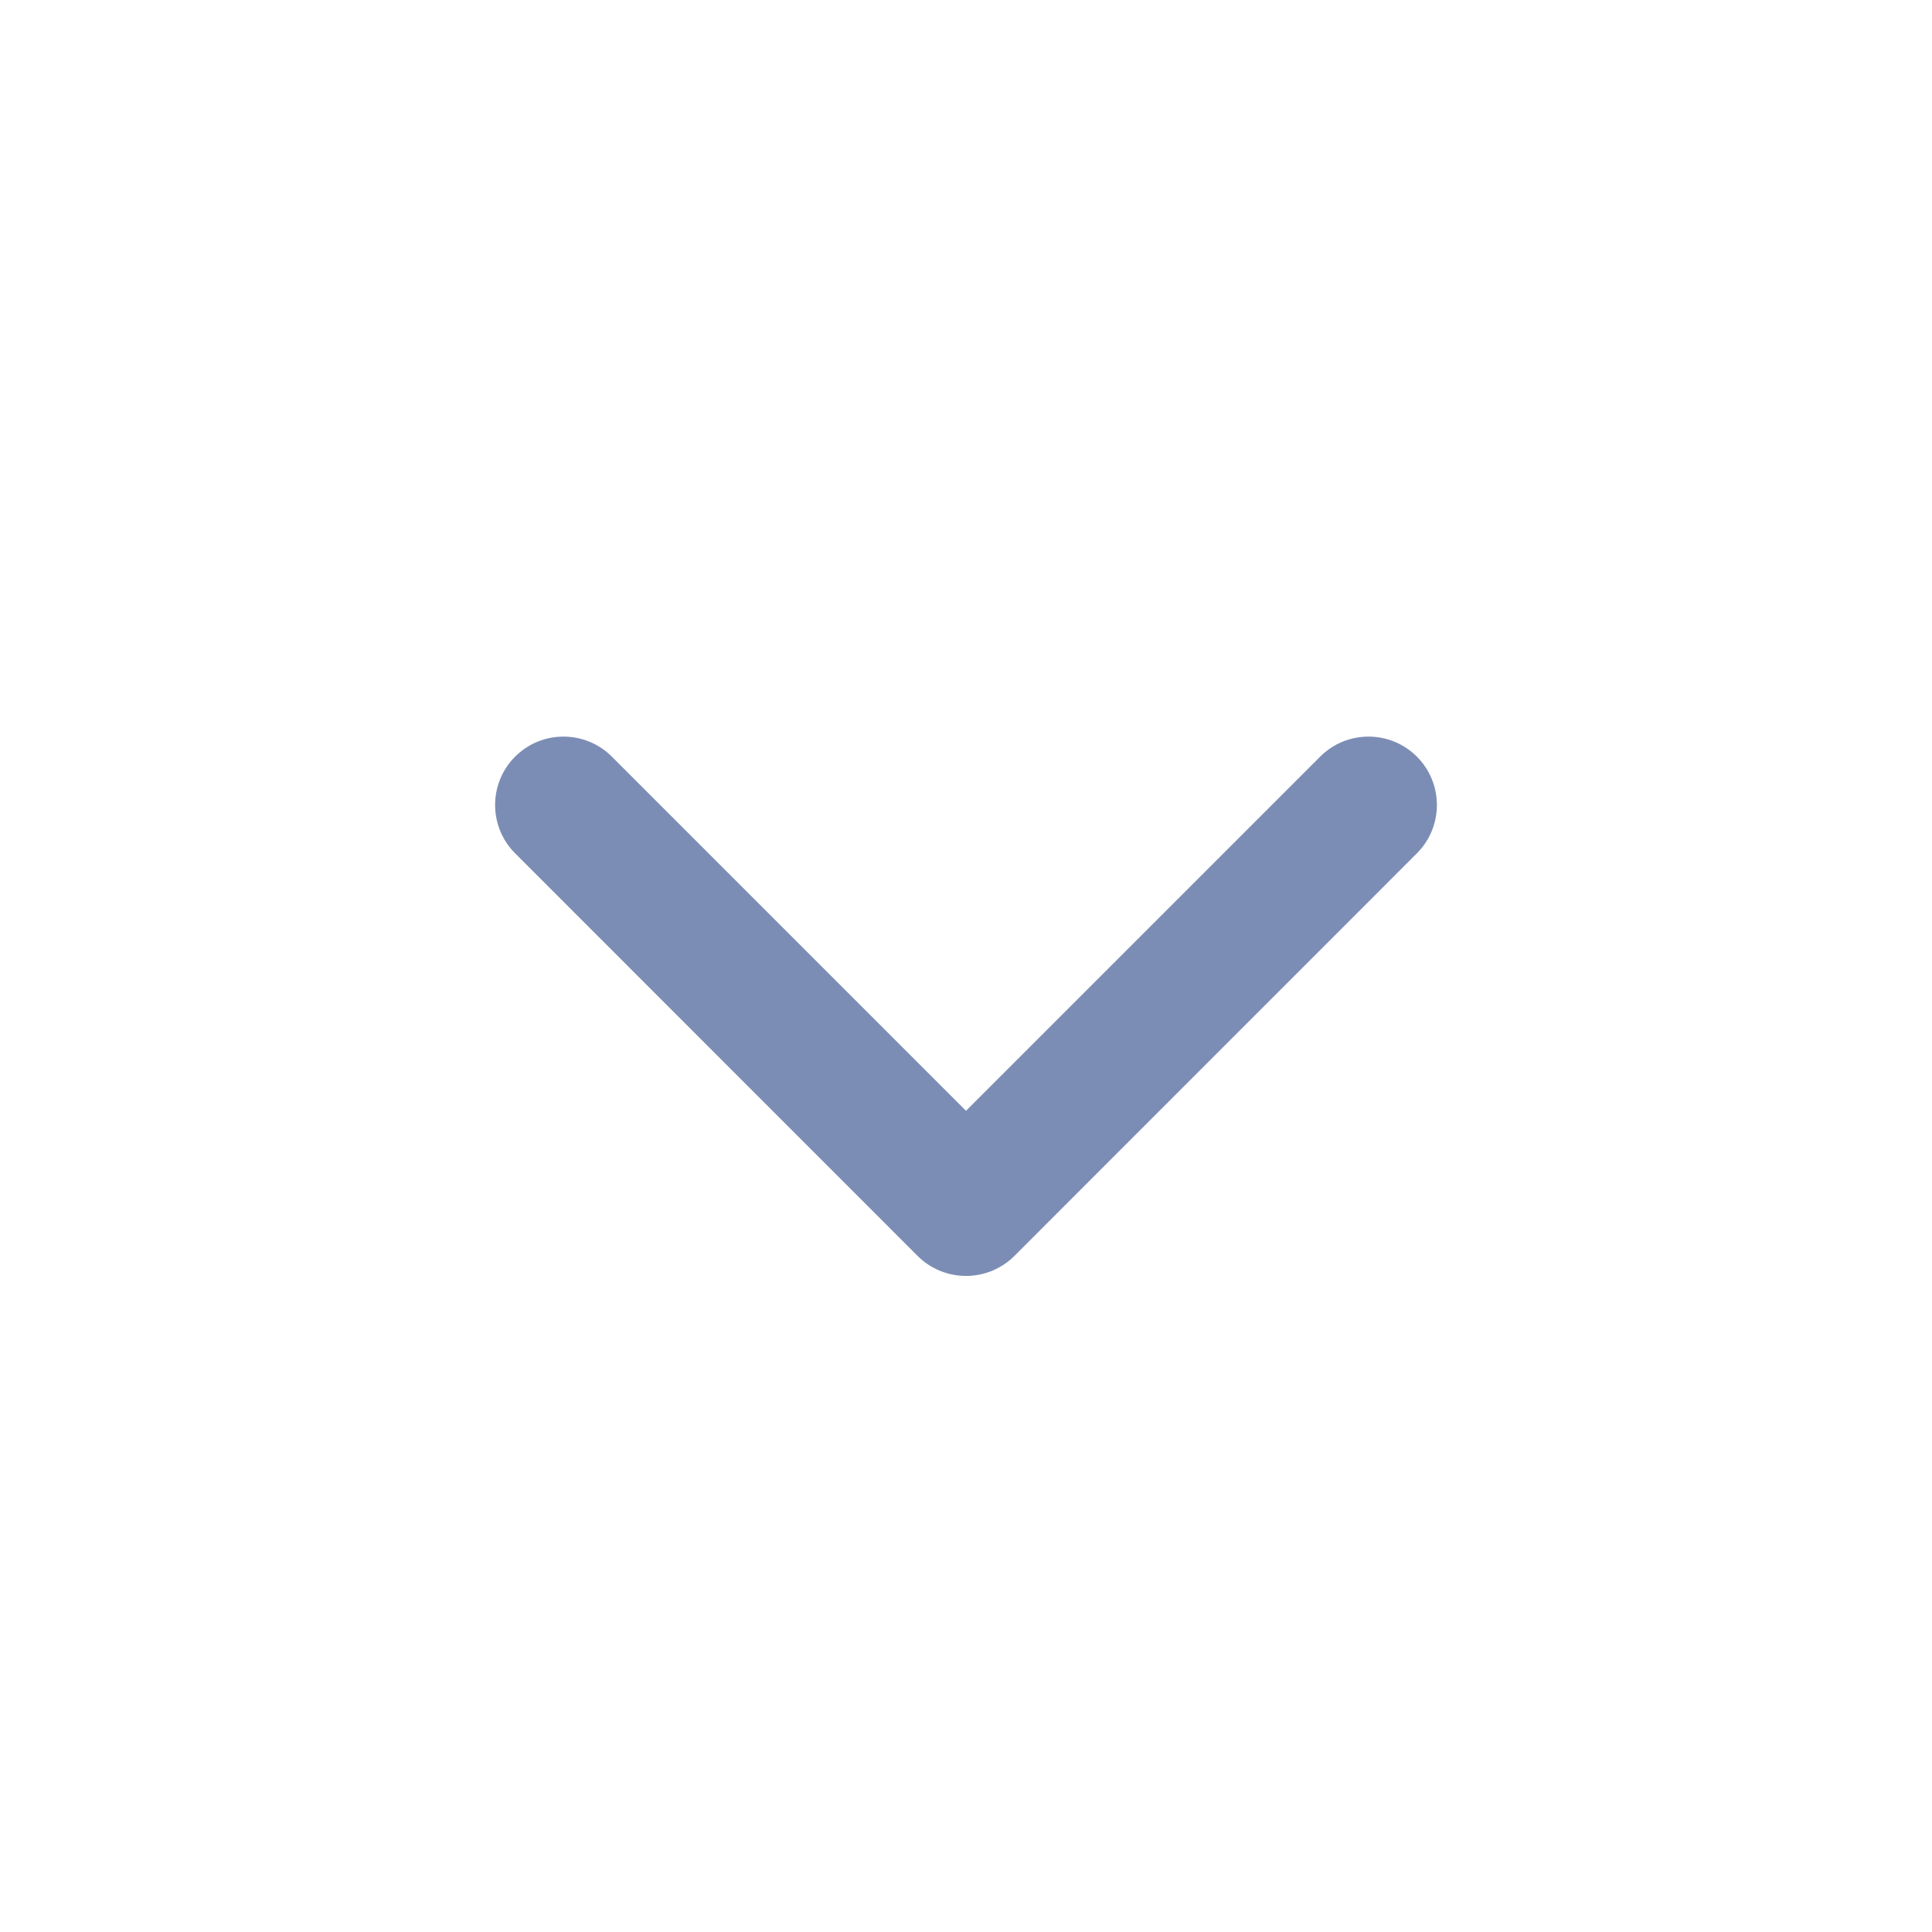
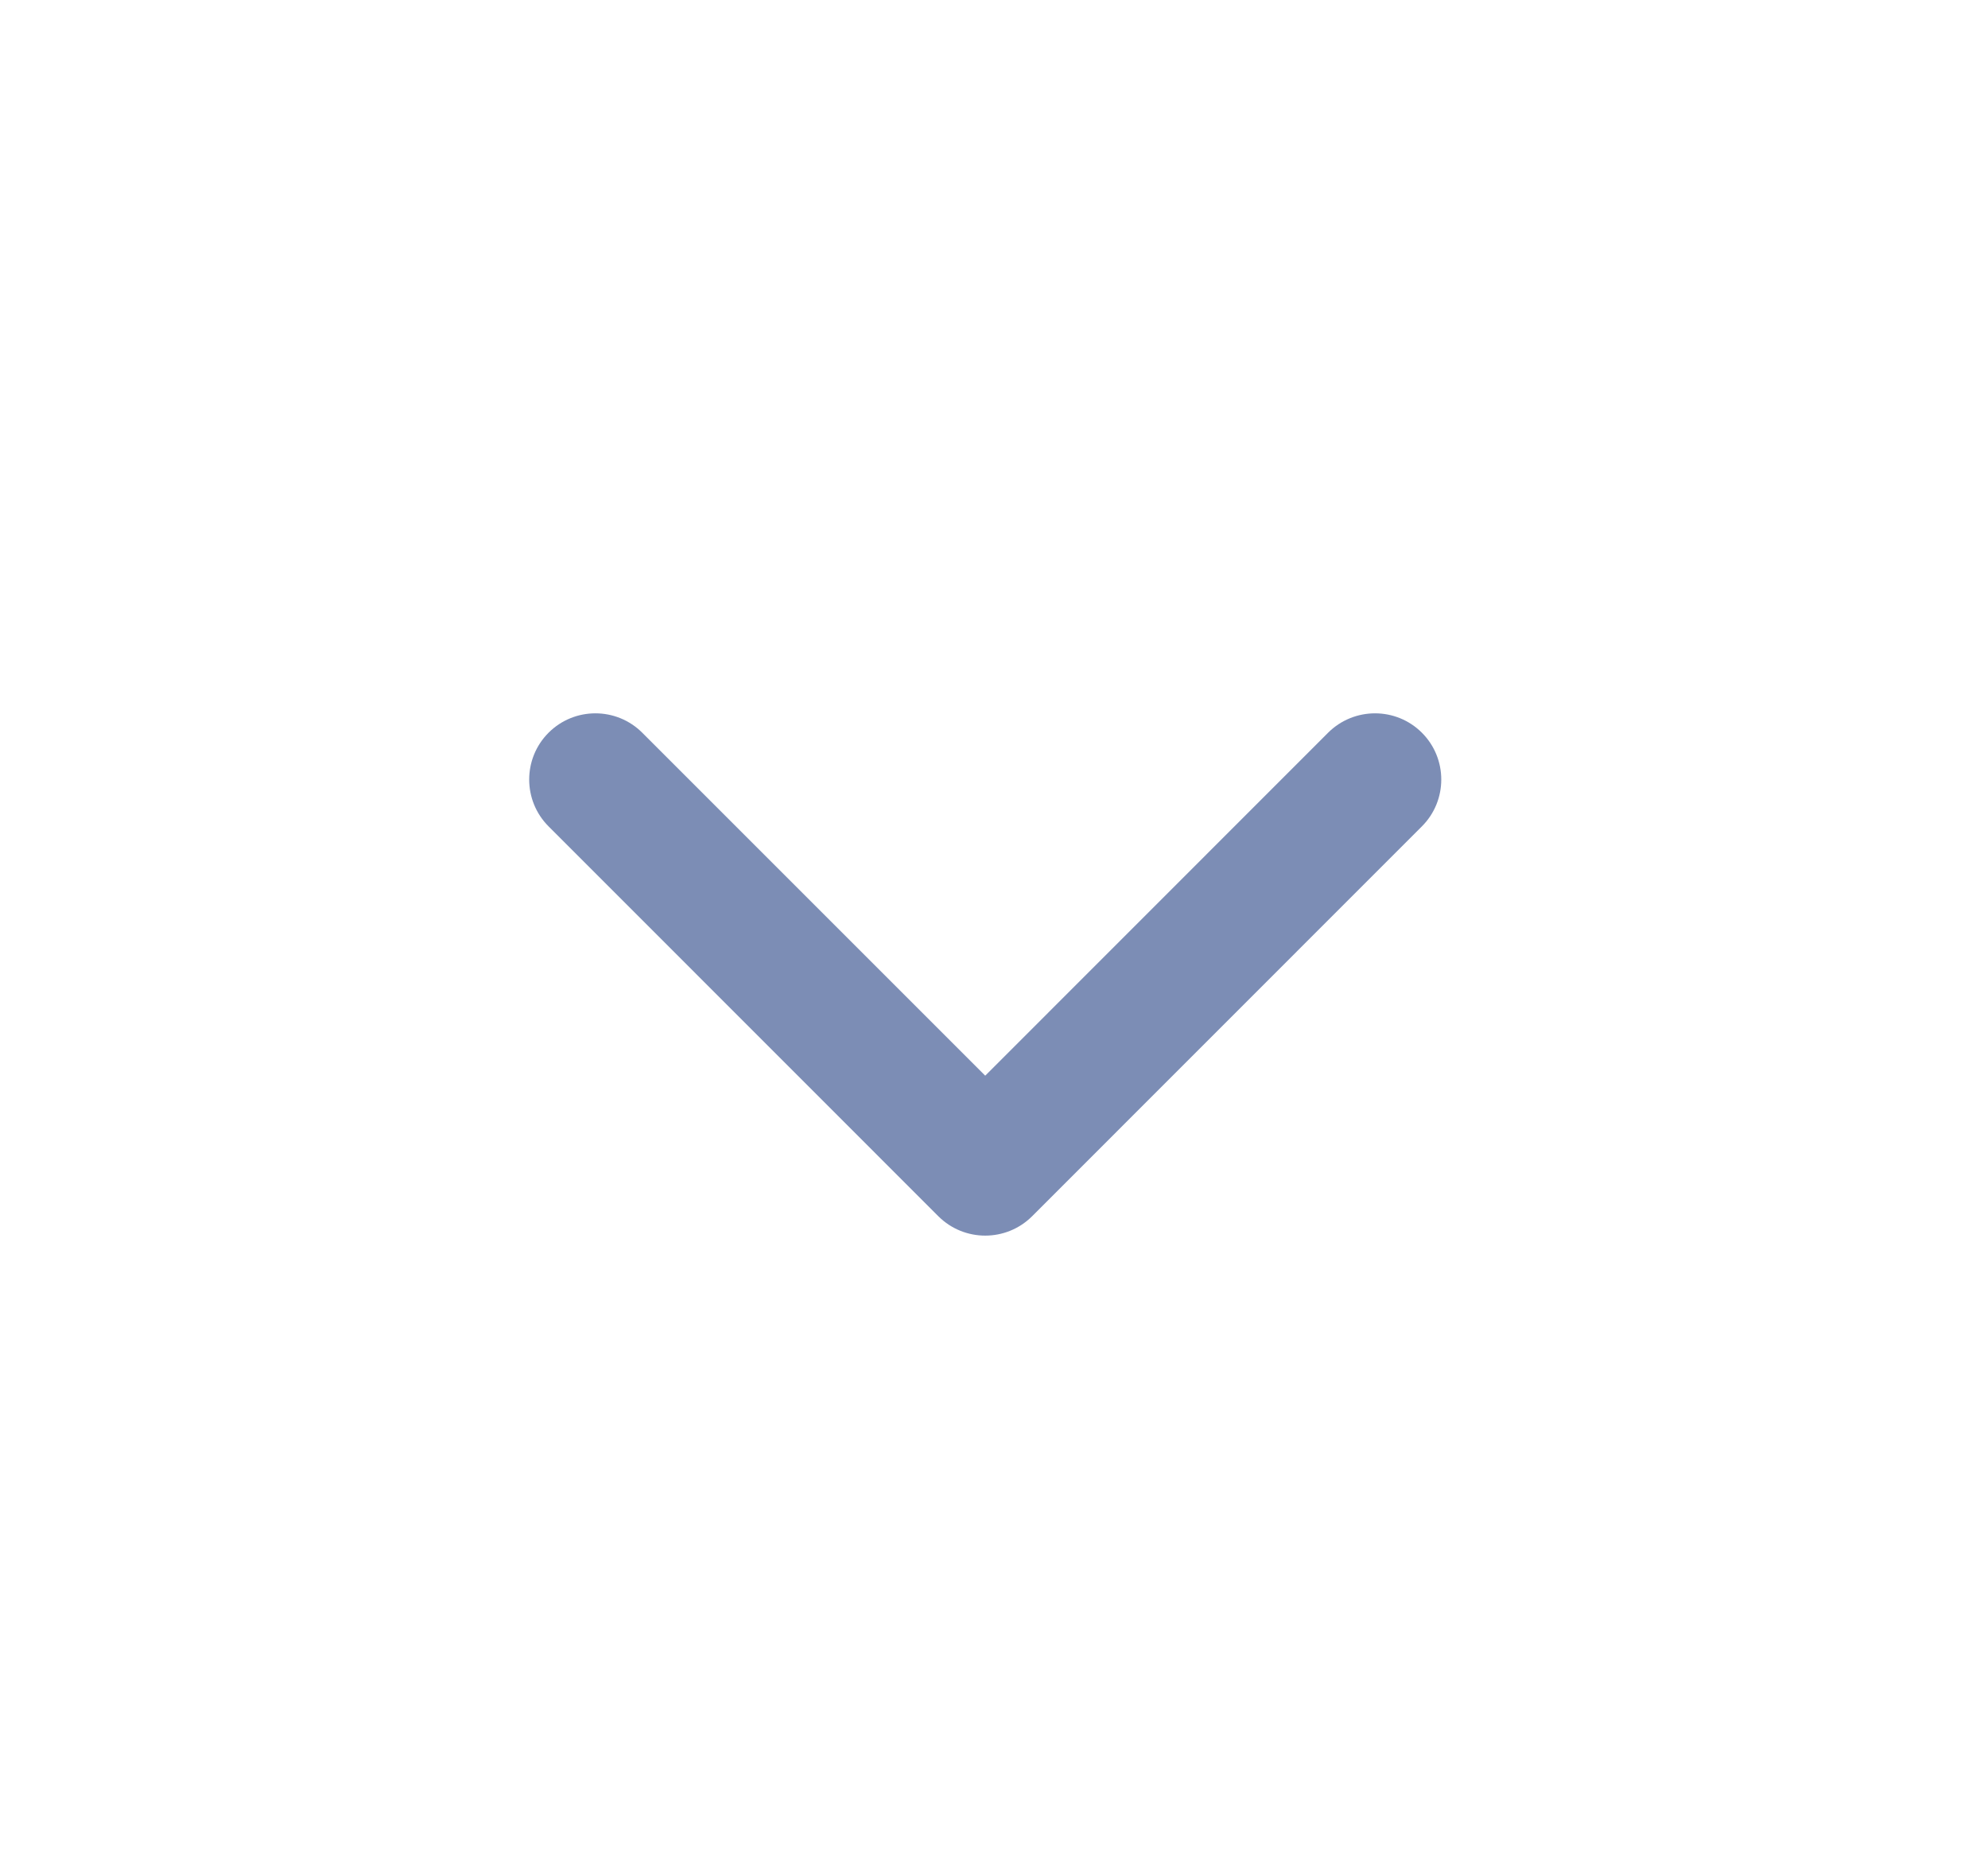
- <svg xmlns="http://www.w3.org/2000/svg" width="16" height="16" viewBox="0 0 16 16" fill="none">
-   <path fill-rule="evenodd" clip-rule="evenodd" d="M4.266 6.266C4.487 6.045 4.846 6.045 5.067 6.266L8 9.199L10.933 6.266C11.154 6.045 11.513 6.045 11.734 6.266C11.955 6.487 11.955 6.846 11.734 7.067L8.401 10.401C8.179 10.622 7.821 10.622 7.599 10.401L4.266 7.067C4.045 6.846 4.045 6.487 4.266 6.266Z" fill="#7C8DB5" />
+ <svg xmlns="http://www.w3.org/2000/svg" width="17" height="16" viewBox="0 0 17 16" fill="none">
+   <path fill-rule="evenodd" clip-rule="evenodd" d="M4.691 6.266C4.912 6.045 5.271 6.045 5.492 6.266L8.425 9.199L11.357 6.266C11.579 6.045 11.938 6.045 12.159 6.266C12.38 6.487 12.38 6.846 12.159 7.067L8.826 10.401C8.604 10.622 8.246 10.622 8.024 10.401L4.691 7.067C4.47 6.846 4.47 6.487 4.691 6.266Z" fill="#7C8DB5" />
</svg>
